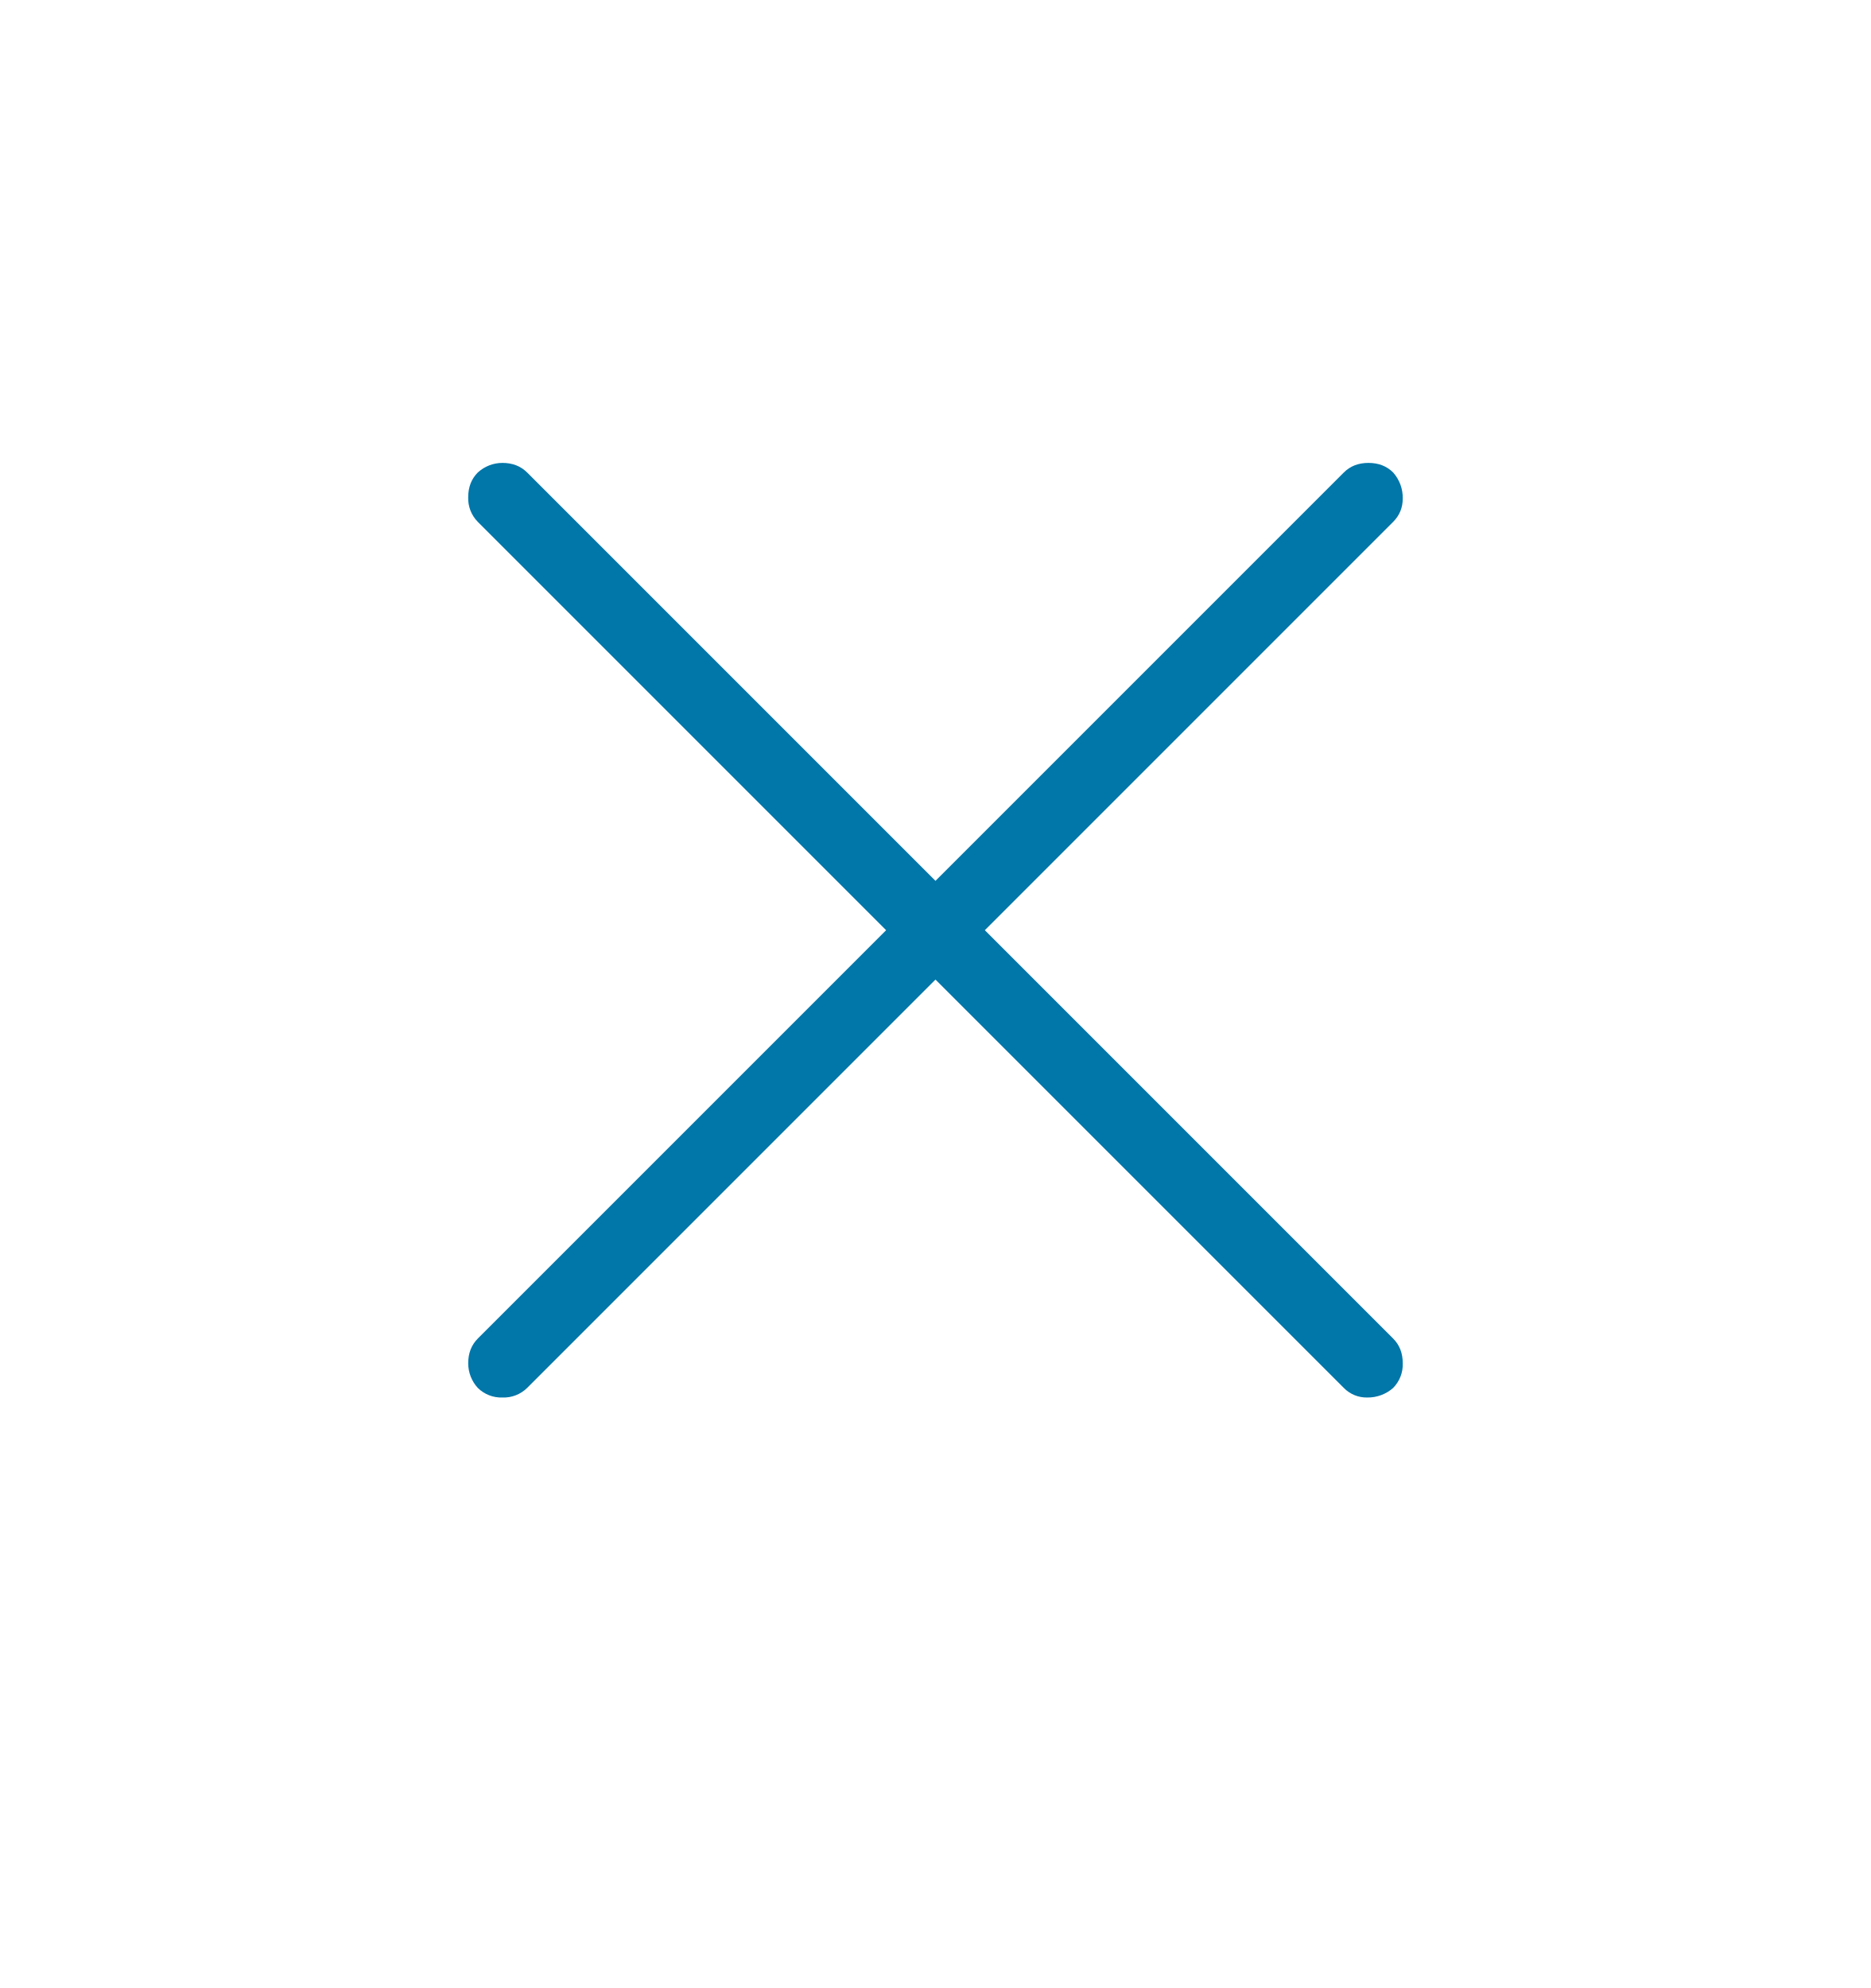
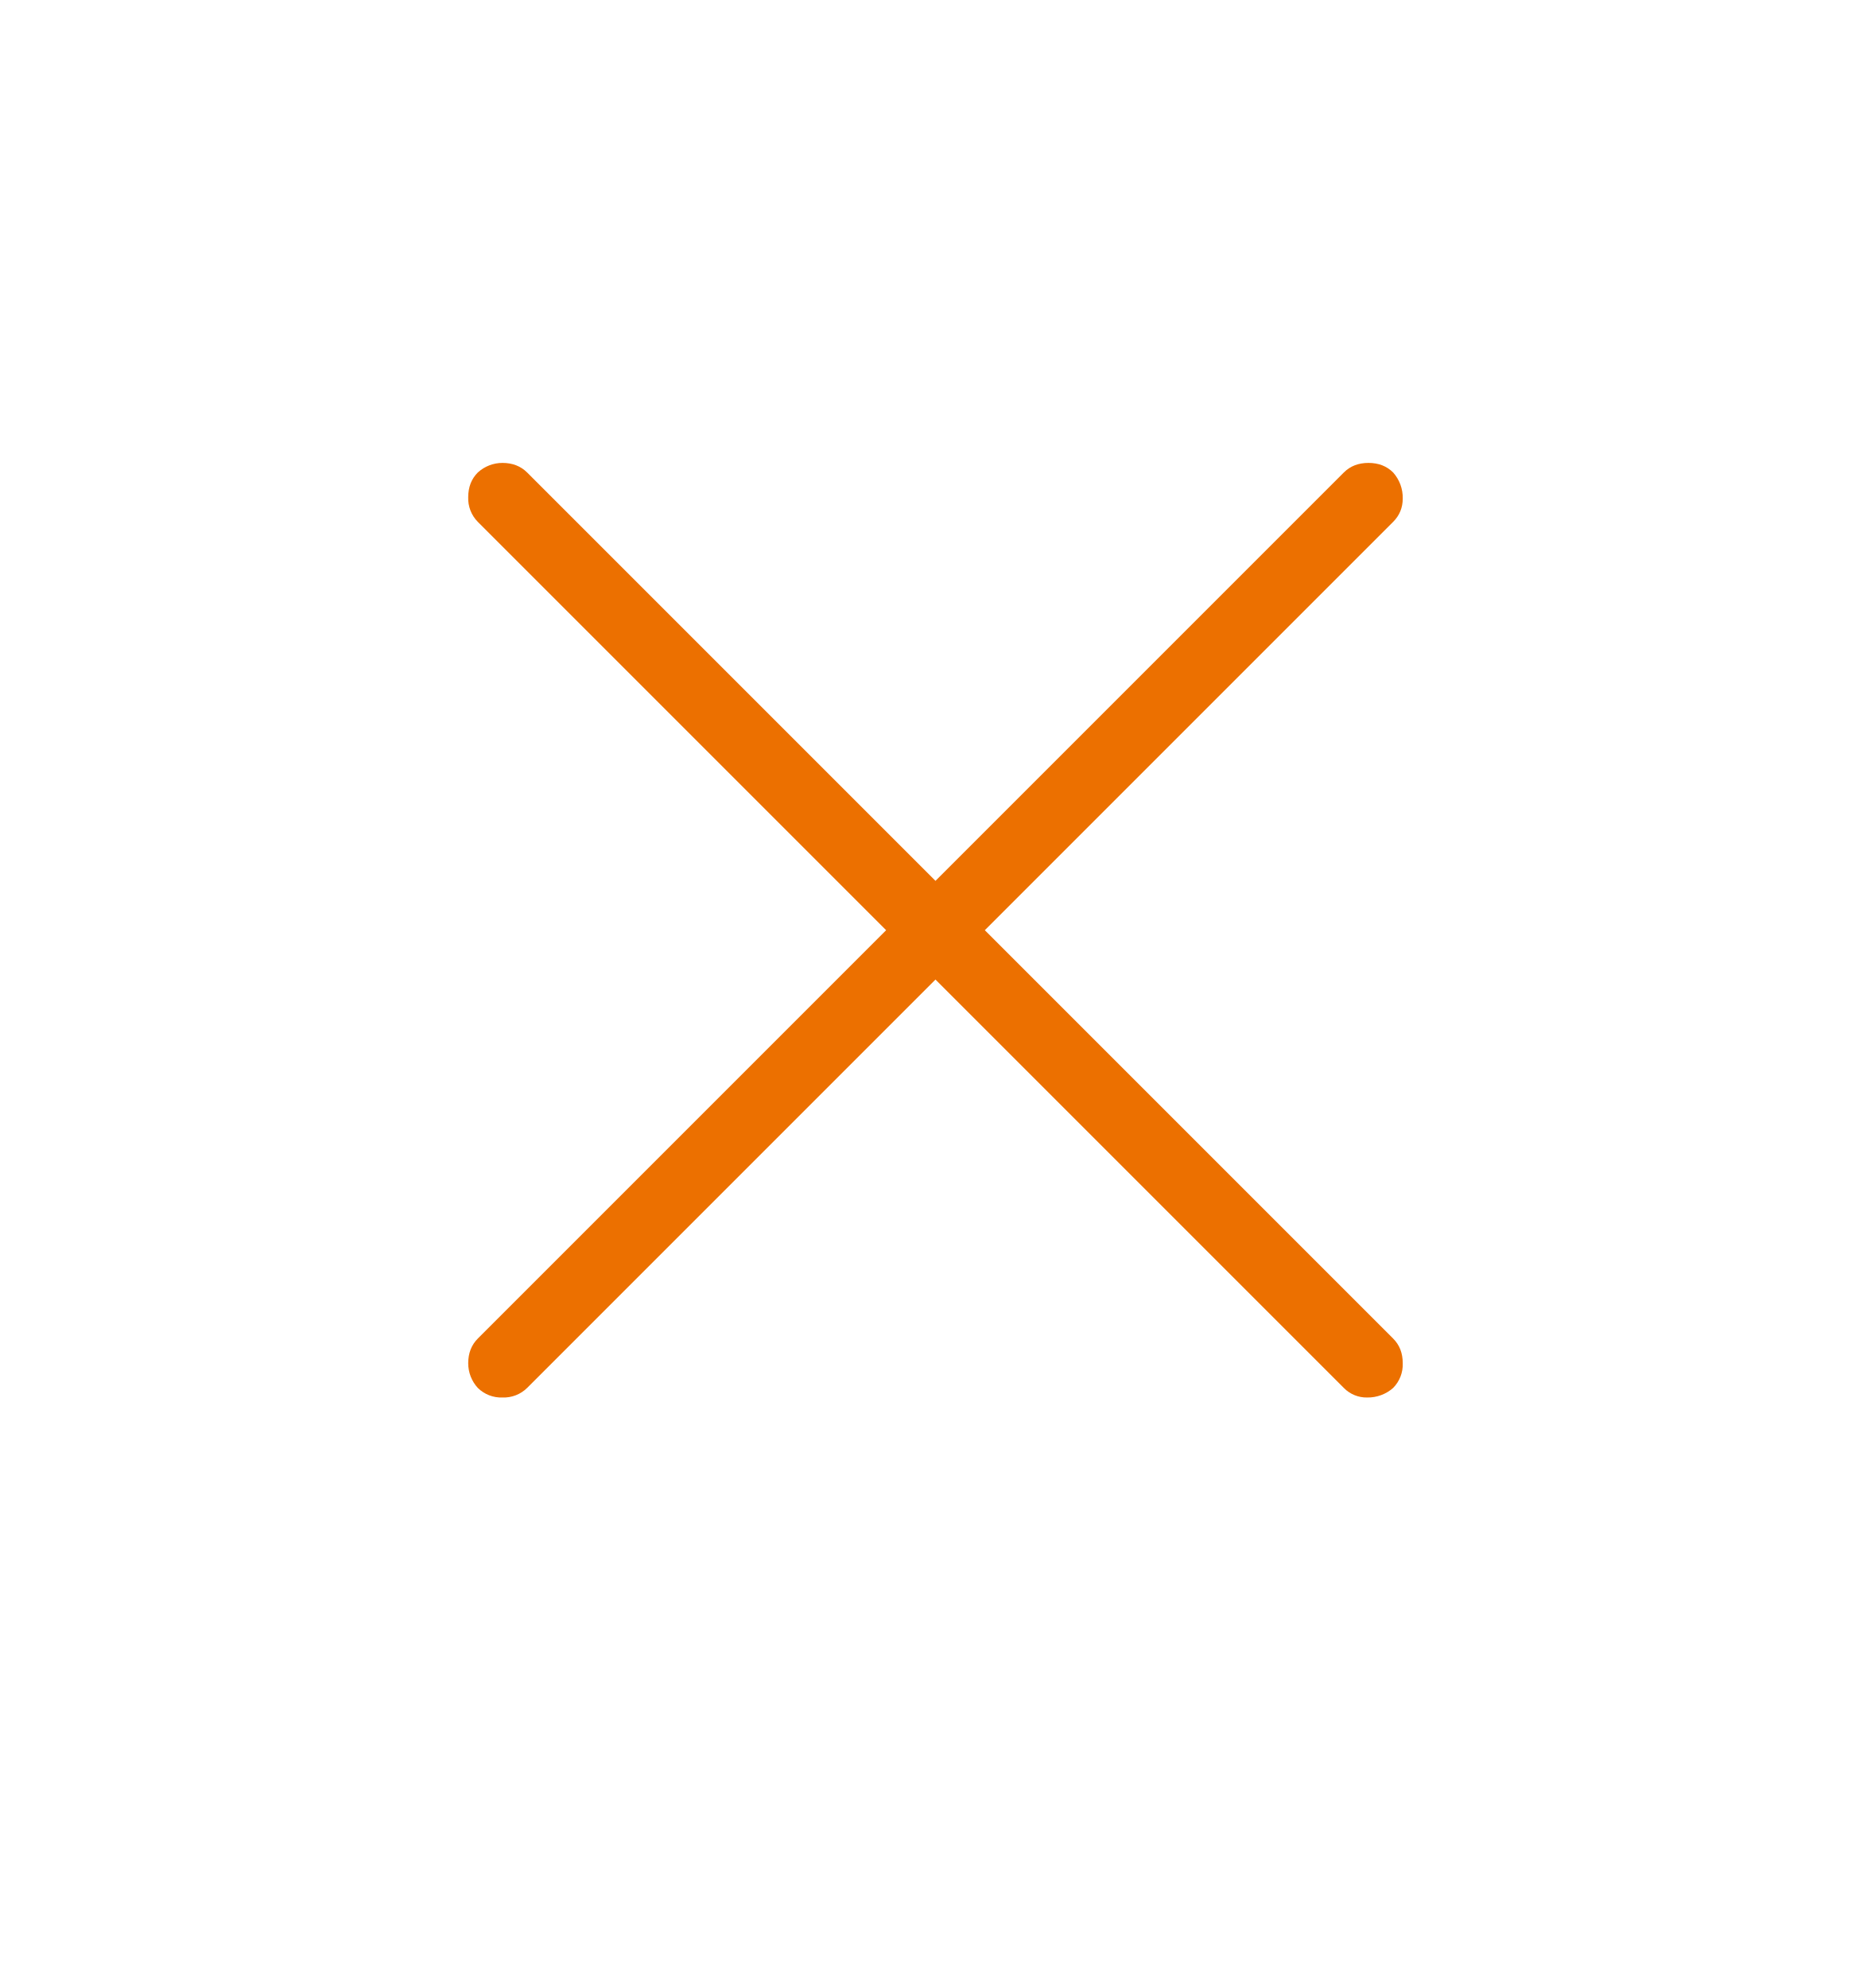
<svg xmlns="http://www.w3.org/2000/svg" width="32" height="34" fill="none">
-   <path d="M23.828 22.893c.11.11.164.25.164.422a.571.571 0 01-.164.422.654.654 0 01-.445.164.543.543 0 01-.399-.164L16 16.753l-6.984 6.984a.571.571 0 01-.422.164.571.571 0 01-.422-.164.624.624 0 01-.164-.422c0-.172.055-.312.164-.422l6.984-6.984-6.984-6.984a.571.571 0 01-.164-.422c0-.172.055-.313.164-.422a.624.624 0 01.422-.164c.172 0 .312.055.422.164L16 15.065l6.984-6.984c.11-.11.25-.164.422-.164s.313.055.422.164a.65.65 0 01.164.445c0 .156-.055.29-.164.399l-6.984 6.984 6.984 6.984z" fill="#0076A9" />
+   <path d="M23.828 22.893c.11.11.164.25.164.422a.571.571 0 01-.164.422.654.654 0 01-.445.164.543.543 0 01-.399-.164L16 16.753l-6.984 6.984a.571.571 0 01-.422.164.571.571 0 01-.422-.164.624.624 0 01-.164-.422c0-.172.055-.312.164-.422l6.984-6.984-6.984-6.984a.571.571 0 01-.164-.422c0-.172.055-.313.164-.422a.624.624 0 01.422-.164c.172 0 .312.055.422.164L16 15.065l6.984-6.984c.11-.11.25-.164.422-.164s.313.055.422.164a.65.65 0 01.164.445c0 .156-.055.29-.164.399l-6.984 6.984 6.984 6.984z" fill="#EC7000" />
</svg>
